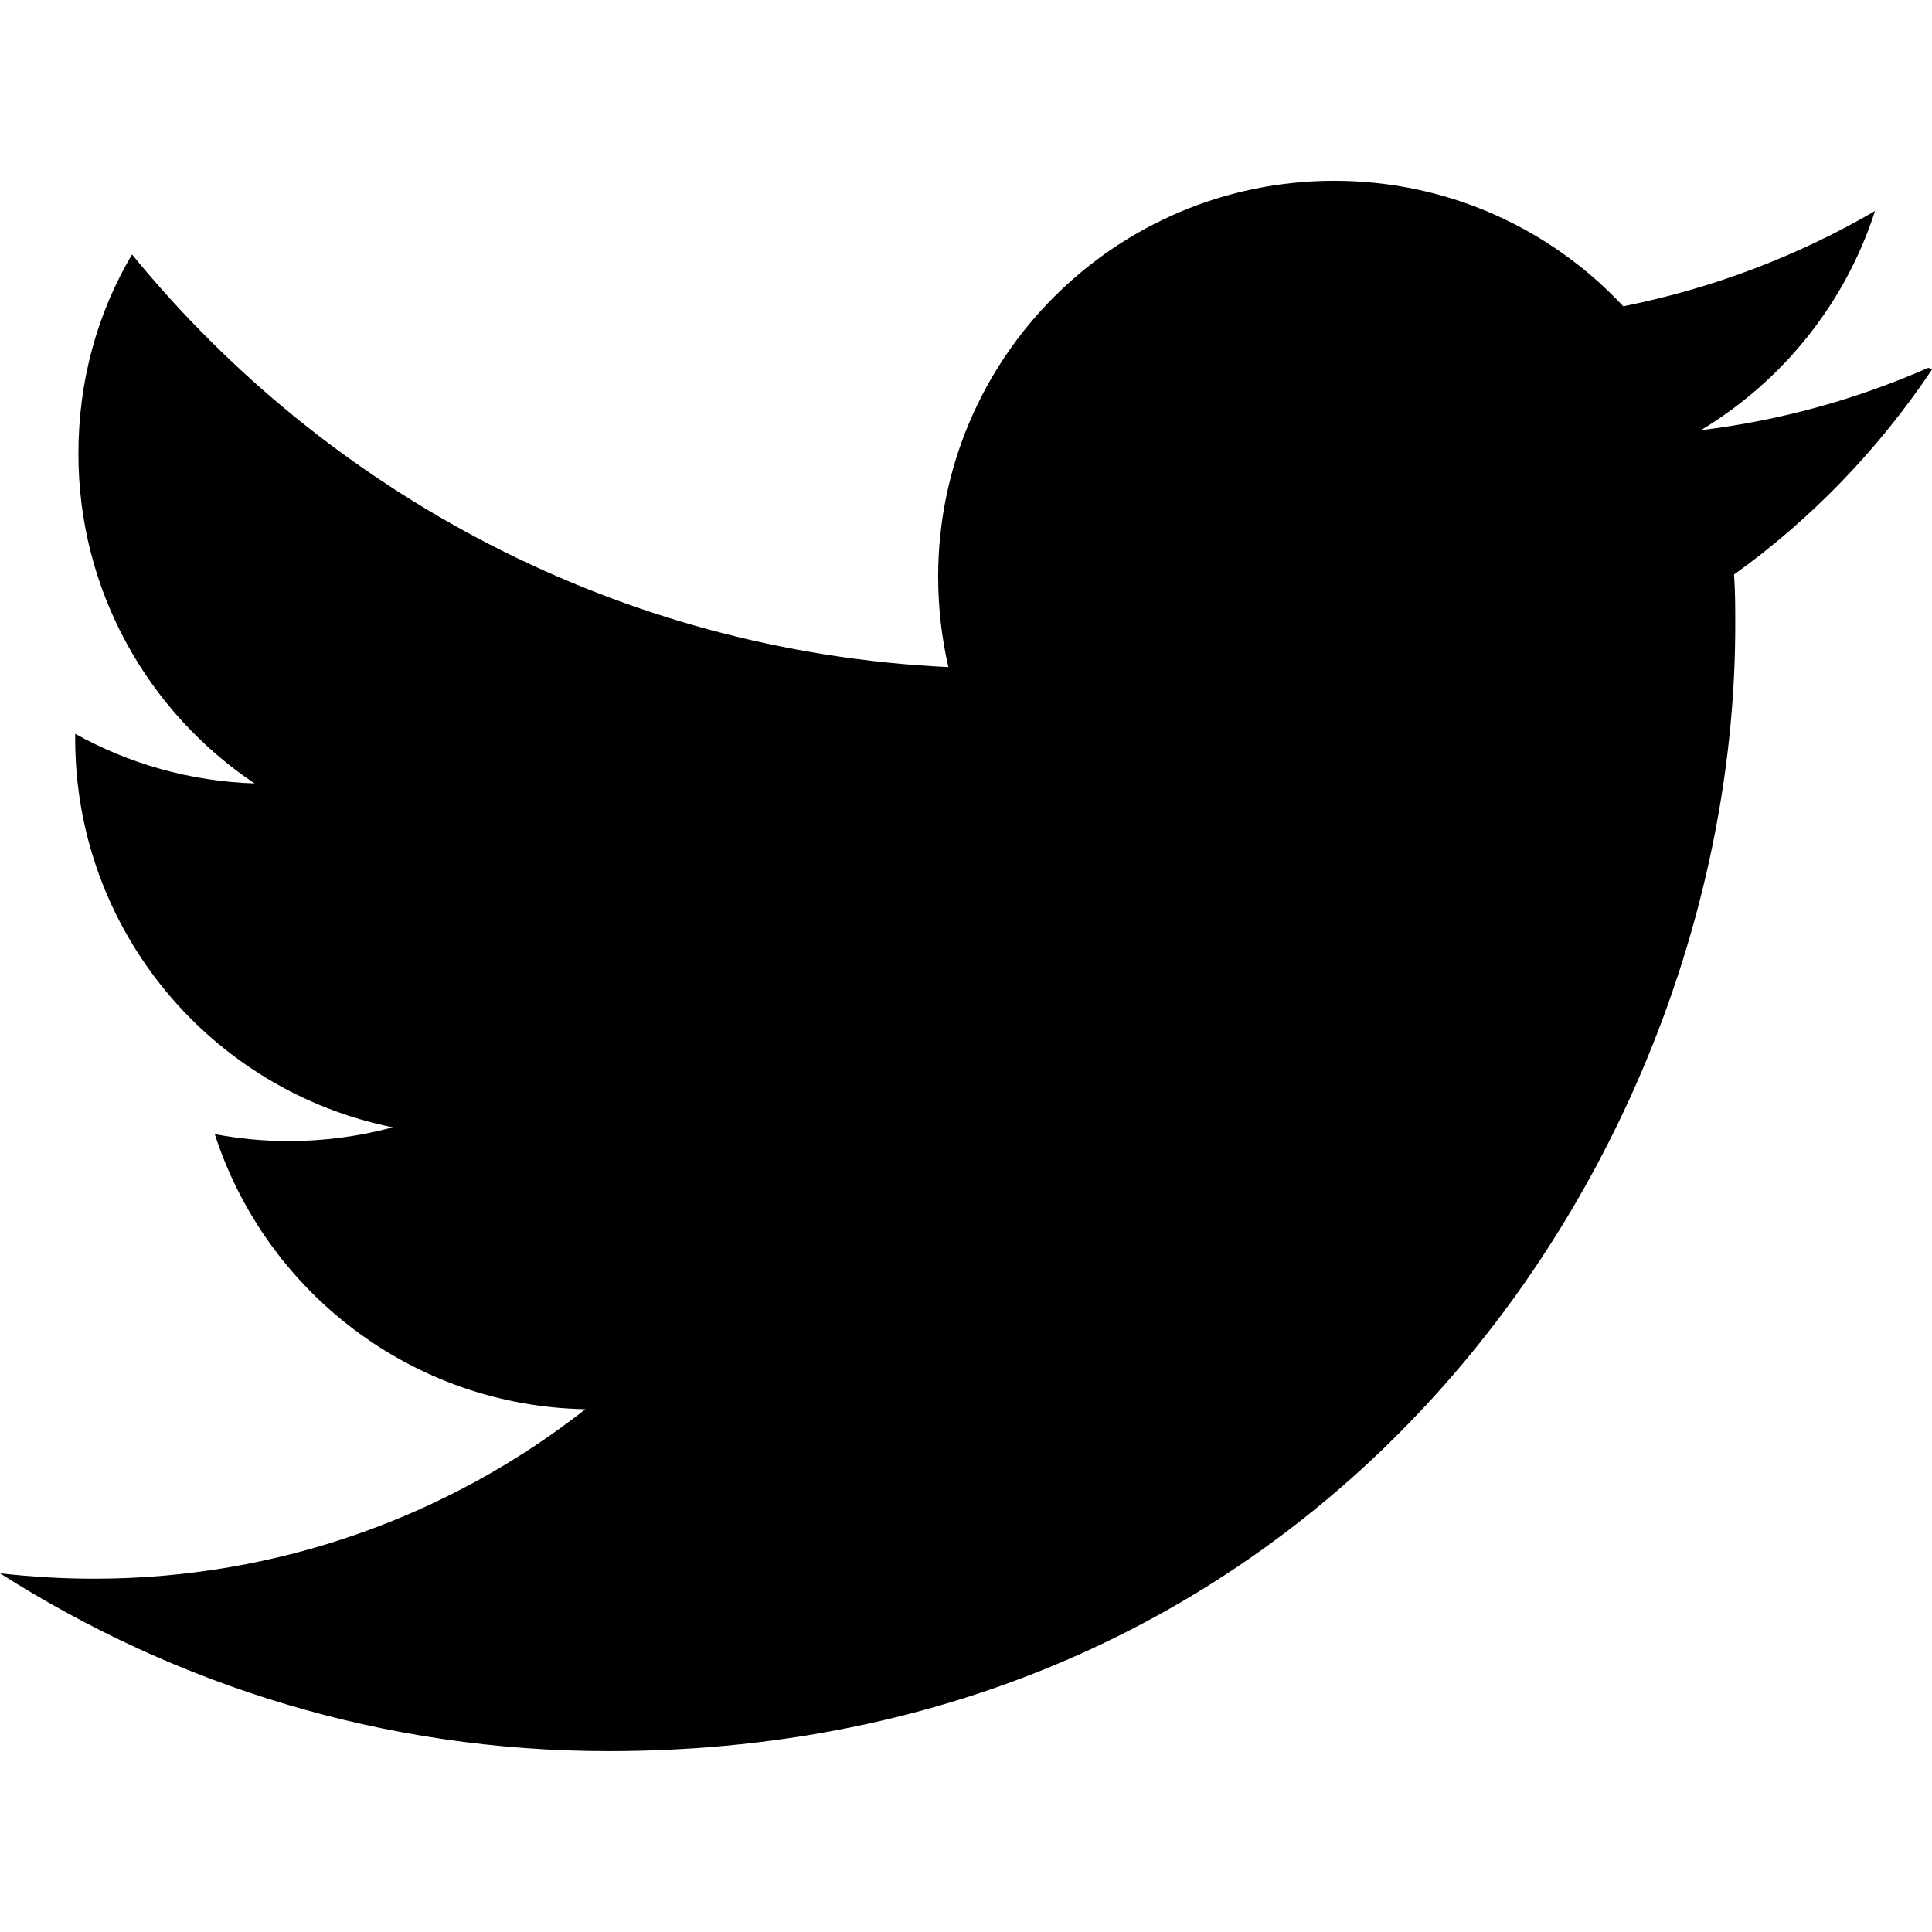
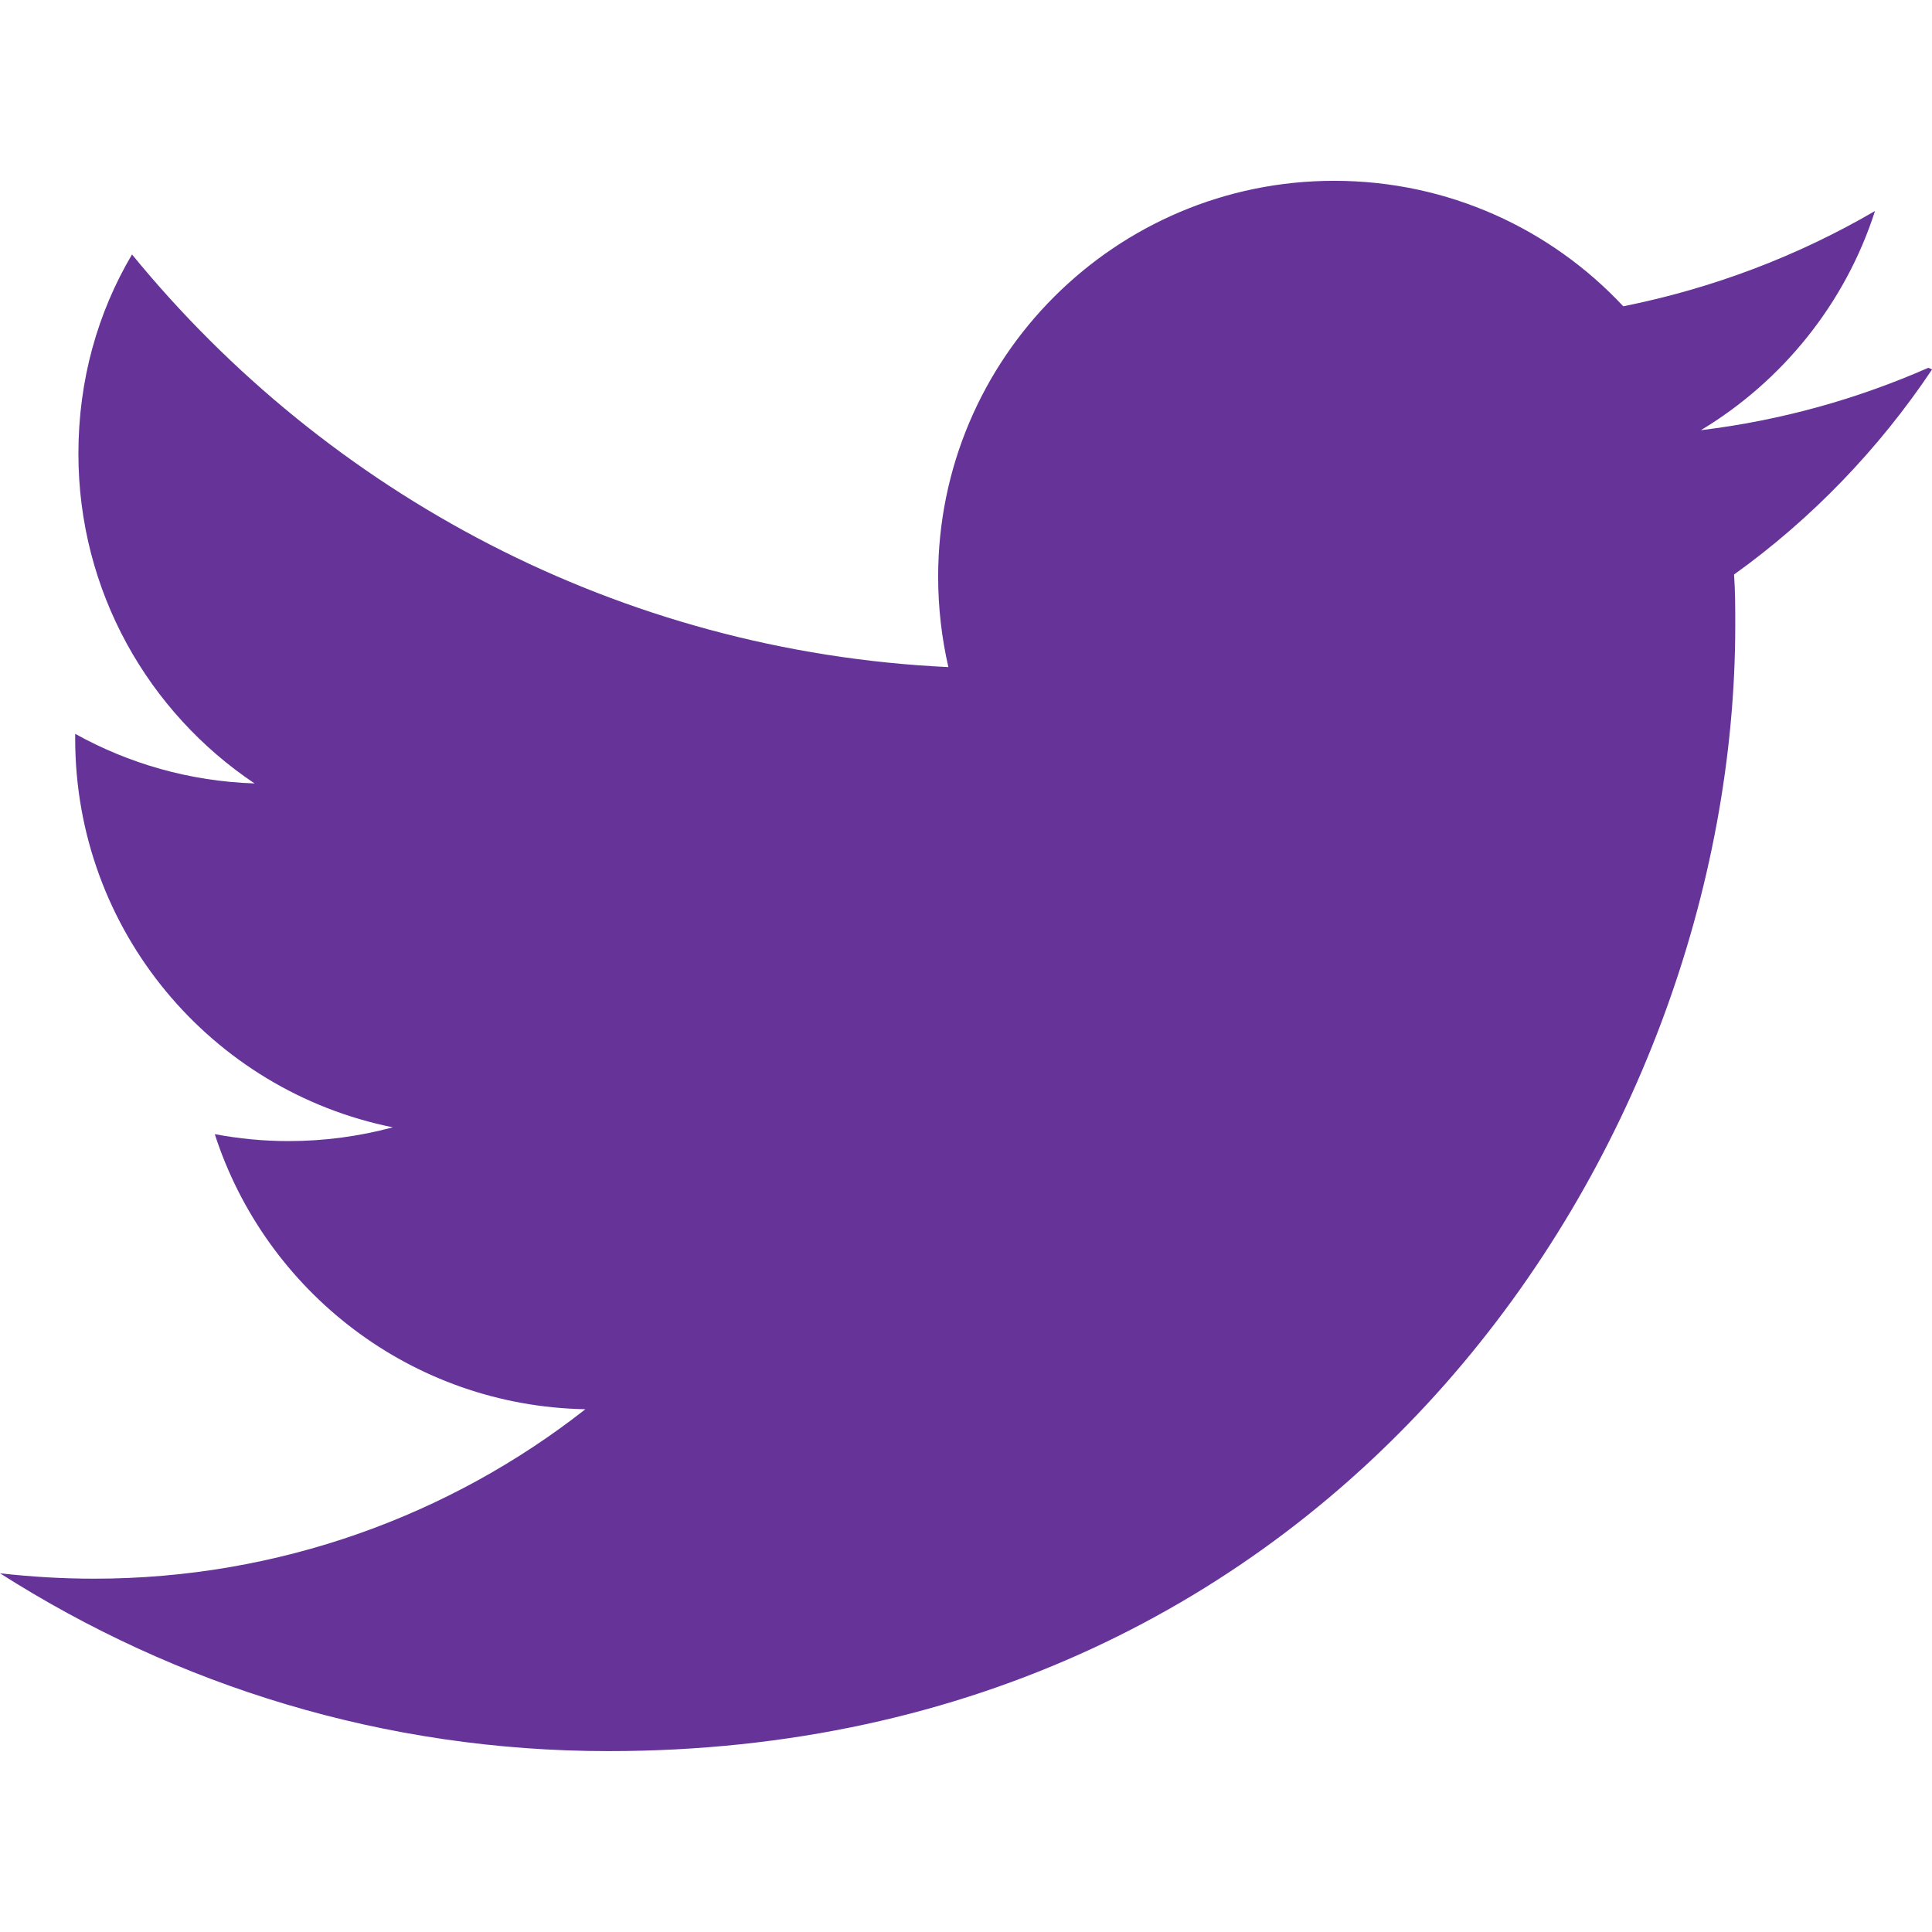
<svg xmlns="http://www.w3.org/2000/svg" role="img" viewBox="0 0 24 24">
-   <path d="M23.954 4.569c-.885.389-1.83.654-2.825.775 1.014-.611 1.794-1.574 2.163-2.723-.951.555-2.005.959-3.127 1.184-.896-.959-2.173-1.559-3.591-1.559-2.717 0-4.92 2.203-4.92 4.917 0 .39.045.765.127 1.124C7.691 8.094 4.066 6.13 1.64 3.161c-.427.722-.666 1.561-.666 2.475 0 1.71.87 3.213 2.188 4.096-.807-.026-1.566-.248-2.228-.616v.061c0 2.385 1.693 4.374 3.946 4.827-.413.111-.849.171-1.296.171-.314 0-.615-.03-.916-.086.631 1.953 2.445 3.377 4.604 3.417-1.68 1.319-3.809 2.105-6.102 2.105-.39 0-.779-.023-1.17-.067 2.189 1.394 4.768 2.209 7.557 2.209 9.054 0 13.999-7.496 13.999-13.986 0-.209 0-.42-.015-.63.961-.689 1.8-1.56 2.46-2.548l-.047-.02z" />
+   <path style="fill: #663399" d="M23.954 4.569c-.885.389-1.83.654-2.825.775 1.014-.611 1.794-1.574 2.163-2.723-.951.555-2.005.959-3.127 1.184-.896-.959-2.173-1.559-3.591-1.559-2.717 0-4.92 2.203-4.92 4.917 0 .39.045.765.127 1.124C7.691 8.094 4.066 6.13 1.64 3.161c-.427.722-.666 1.561-.666 2.475 0 1.71.87 3.213 2.188 4.096-.807-.026-1.566-.248-2.228-.616v.061c0 2.385 1.693 4.374 3.946 4.827-.413.111-.849.171-1.296.171-.314 0-.615-.03-.916-.086.631 1.953 2.445 3.377 4.604 3.417-1.68 1.319-3.809 2.105-6.102 2.105-.39 0-.779-.023-1.17-.067 2.189 1.394 4.768 2.209 7.557 2.209 9.054 0 13.999-7.496 13.999-13.986 0-.209 0-.42-.015-.63.961-.689 1.8-1.56 2.46-2.548l-.047-.02z" />
</svg>
